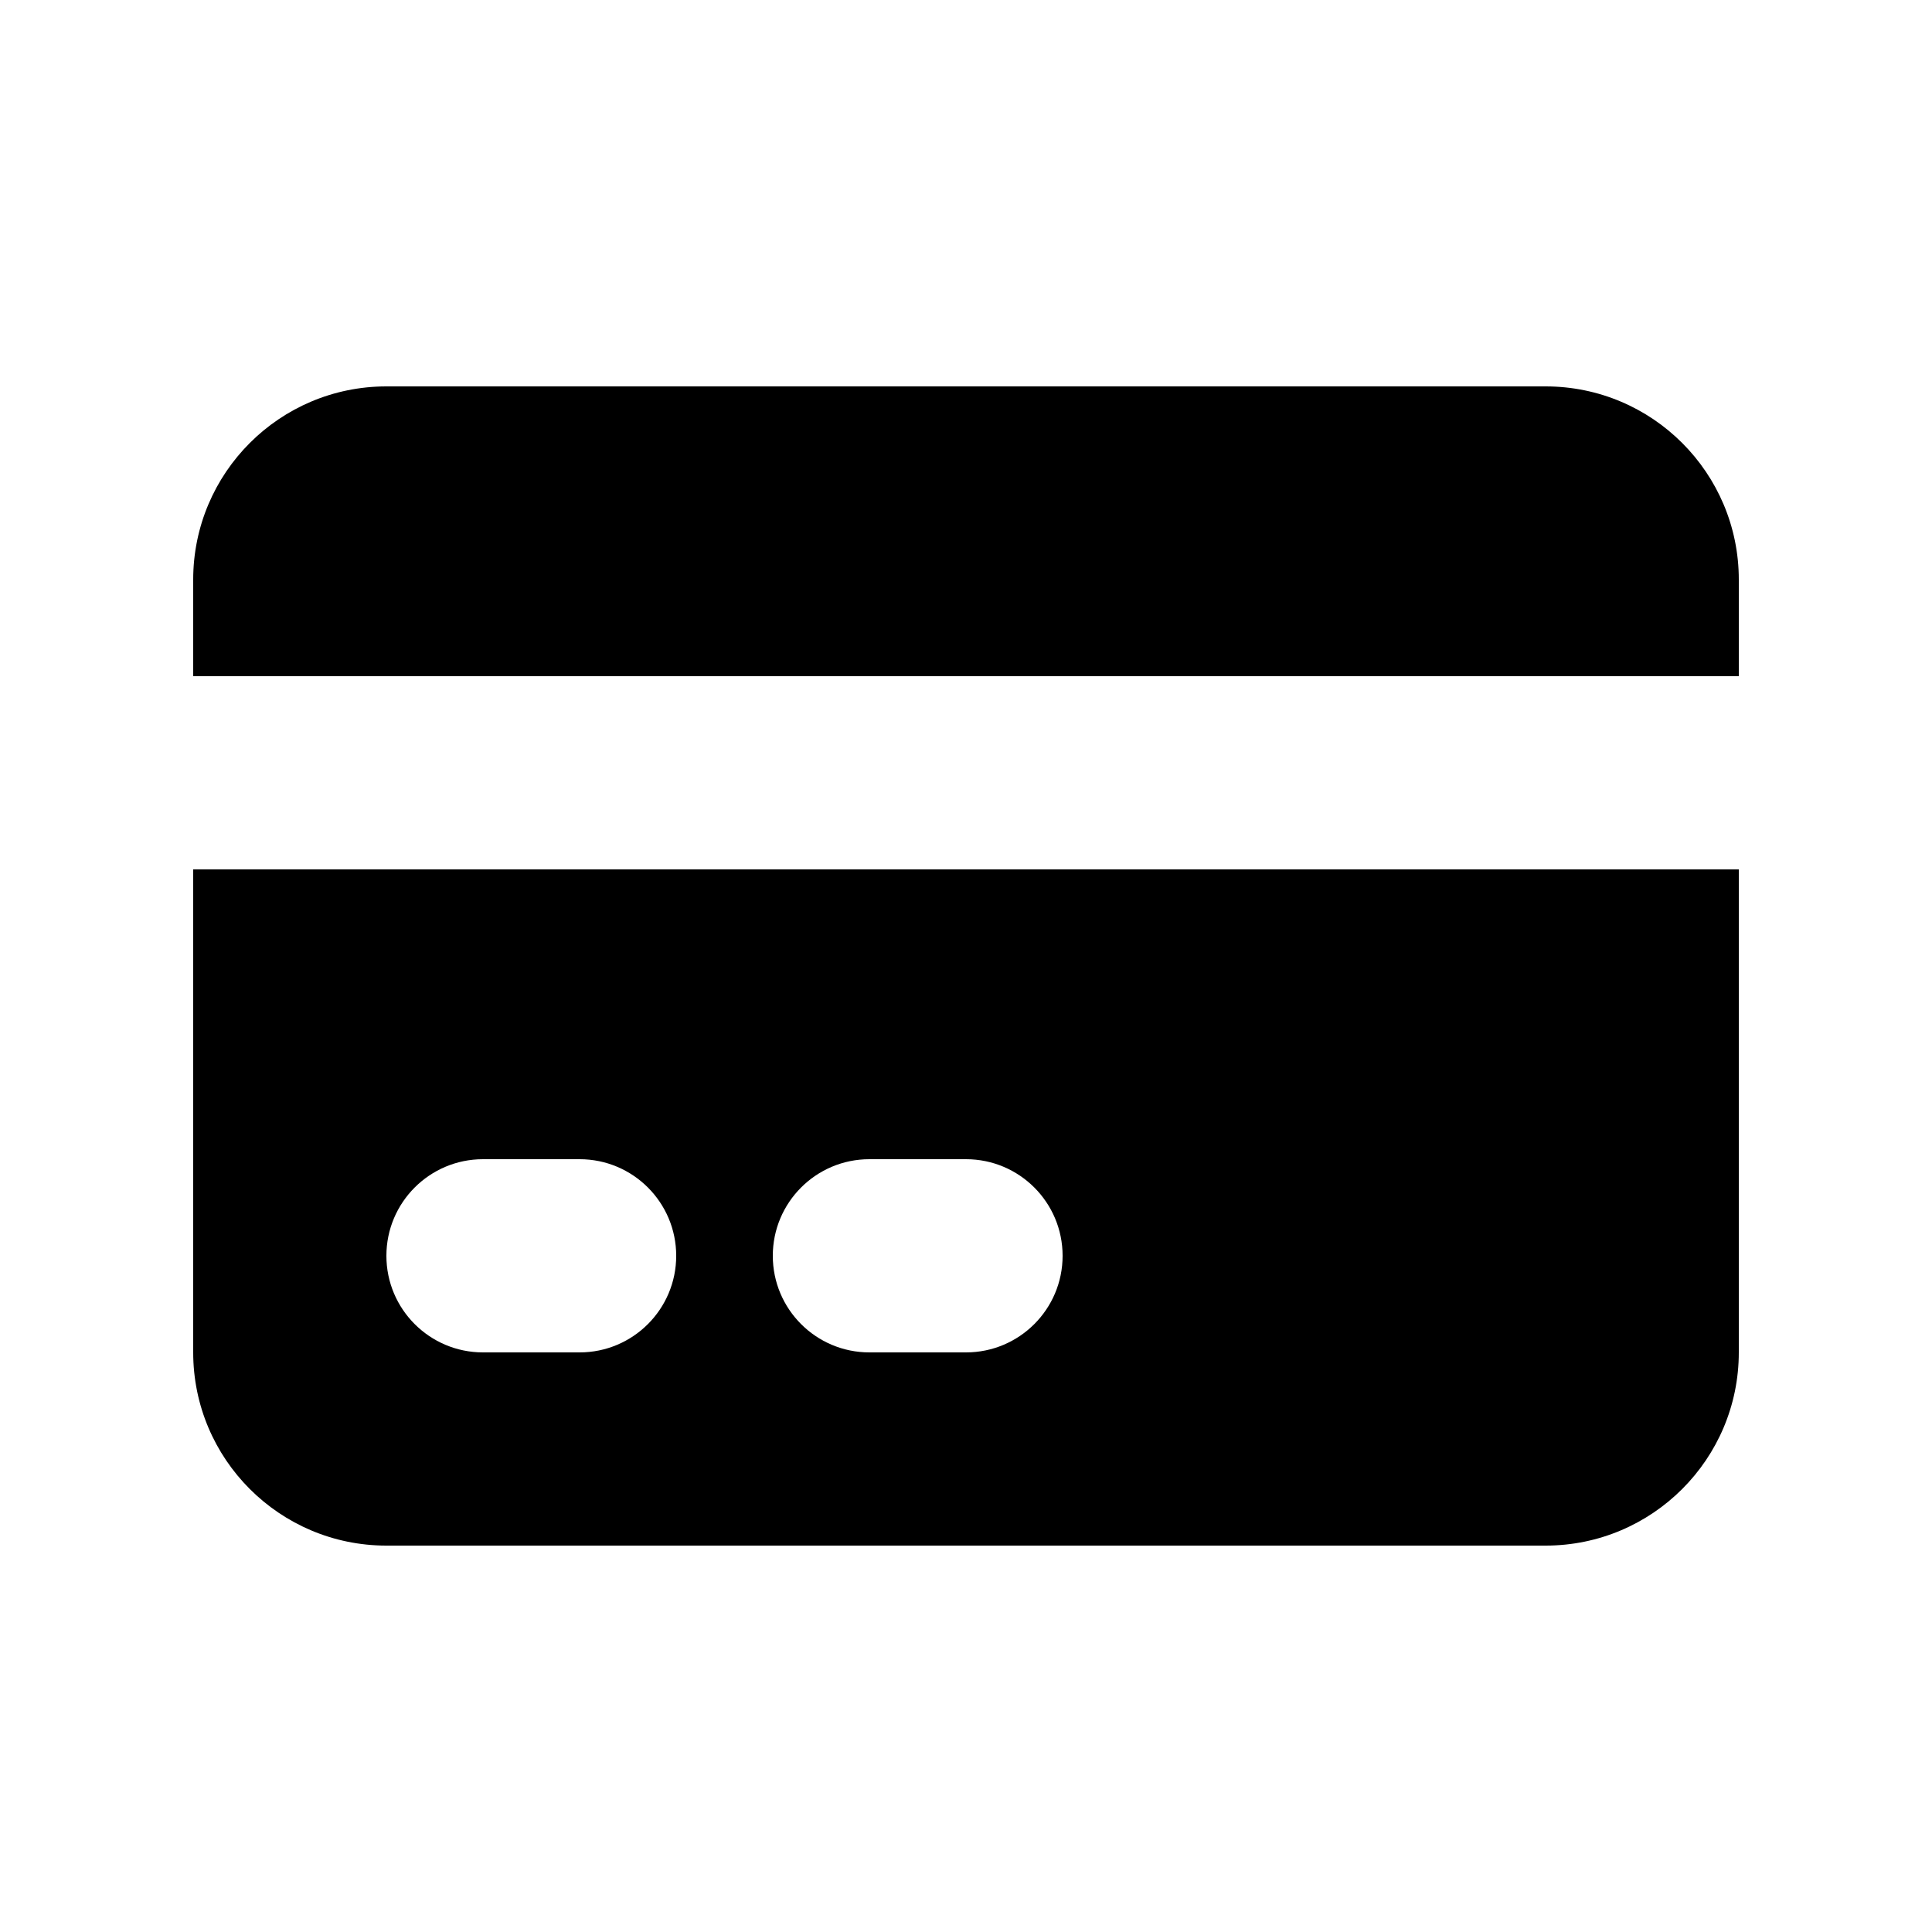
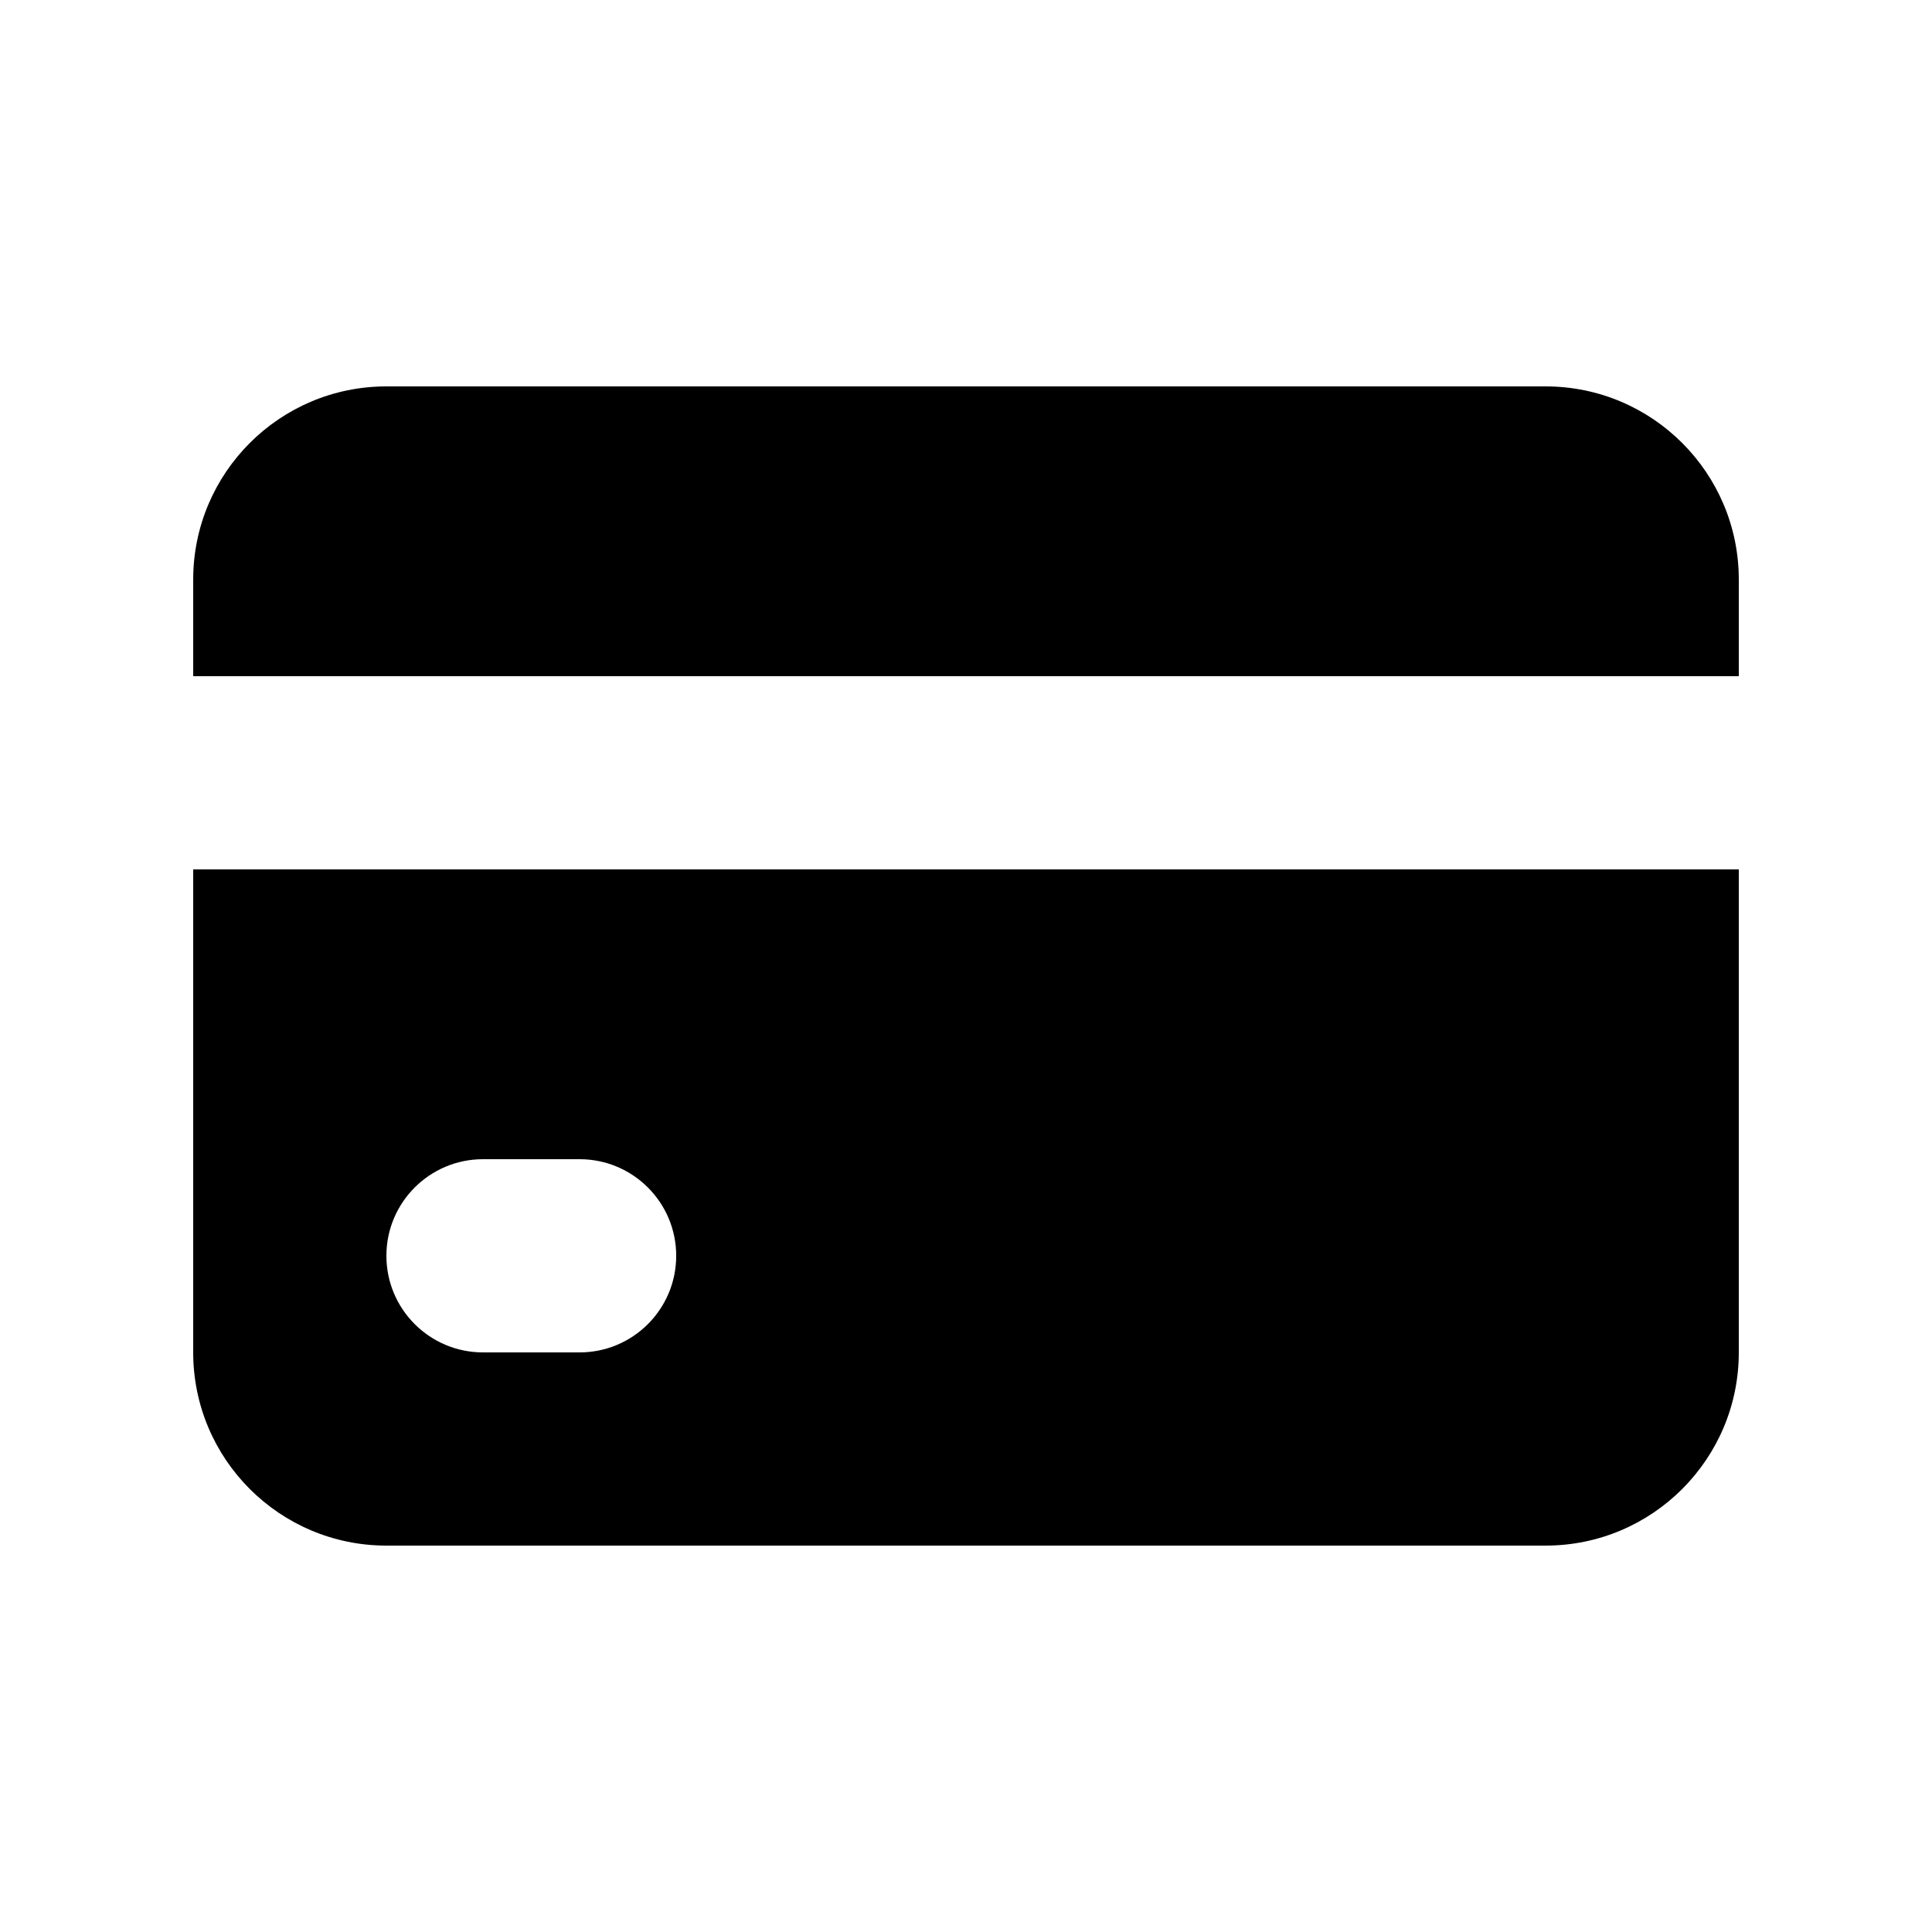
<svg xmlns="http://www.w3.org/2000/svg" width="18" height="18" viewBox="0 0 18 18" fill="currentColor">
  <path d="M3.6 3.6C2.606 3.6 1.8 4.406 1.8 5.4V6.3H16.2V5.4C16.2 4.406 15.394 3.6 14.4 3.6H3.6Z" fill="currentColor" />
-   <path fill-rule="evenodd" clip-rule="evenodd" d="M16.2 8.1H1.8V12.6C1.8 13.594 2.606 14.4 3.6 14.4H14.4C15.394 14.4 16.2 13.594 16.2 12.6V8.1ZM3.6 11.7C3.6 11.203 4.003 10.8 4.5 10.8H5.4C5.897 10.8 6.3 11.203 6.3 11.7C6.3 12.197 5.897 12.6 5.4 12.6H4.5C4.003 12.6 3.6 12.197 3.6 11.7ZM8.1 10.8C7.603 10.8 7.2 11.203 7.2 11.7C7.2 12.197 7.603 12.6 8.1 12.6H9C9.497 12.6 9.9 12.197 9.9 11.7C9.9 11.203 9.497 10.8 9 10.8H8.1Z" fill="currentColor" />
+   <path fillRule="evenodd" clipRule="evenodd" d="M16.2 8.1H1.8V12.6C1.8 13.594 2.606 14.4 3.6 14.4H14.4C15.394 14.4 16.2 13.594 16.2 12.6V8.1ZM3.6 11.7C3.6 11.203 4.003 10.8 4.5 10.8H5.4C5.897 10.8 6.3 11.203 6.3 11.7C6.3 12.197 5.897 12.6 5.4 12.6H4.5C4.003 12.6 3.6 12.197 3.6 11.7ZM8.1 10.8C7.603 10.8 7.2 11.203 7.2 11.7C7.2 12.197 7.603 12.6 8.1 12.6H9C9.497 12.6 9.9 12.197 9.9 11.7C9.9 11.203 9.497 10.8 9 10.8H8.1Z" fill="currentColor" />
</svg>
